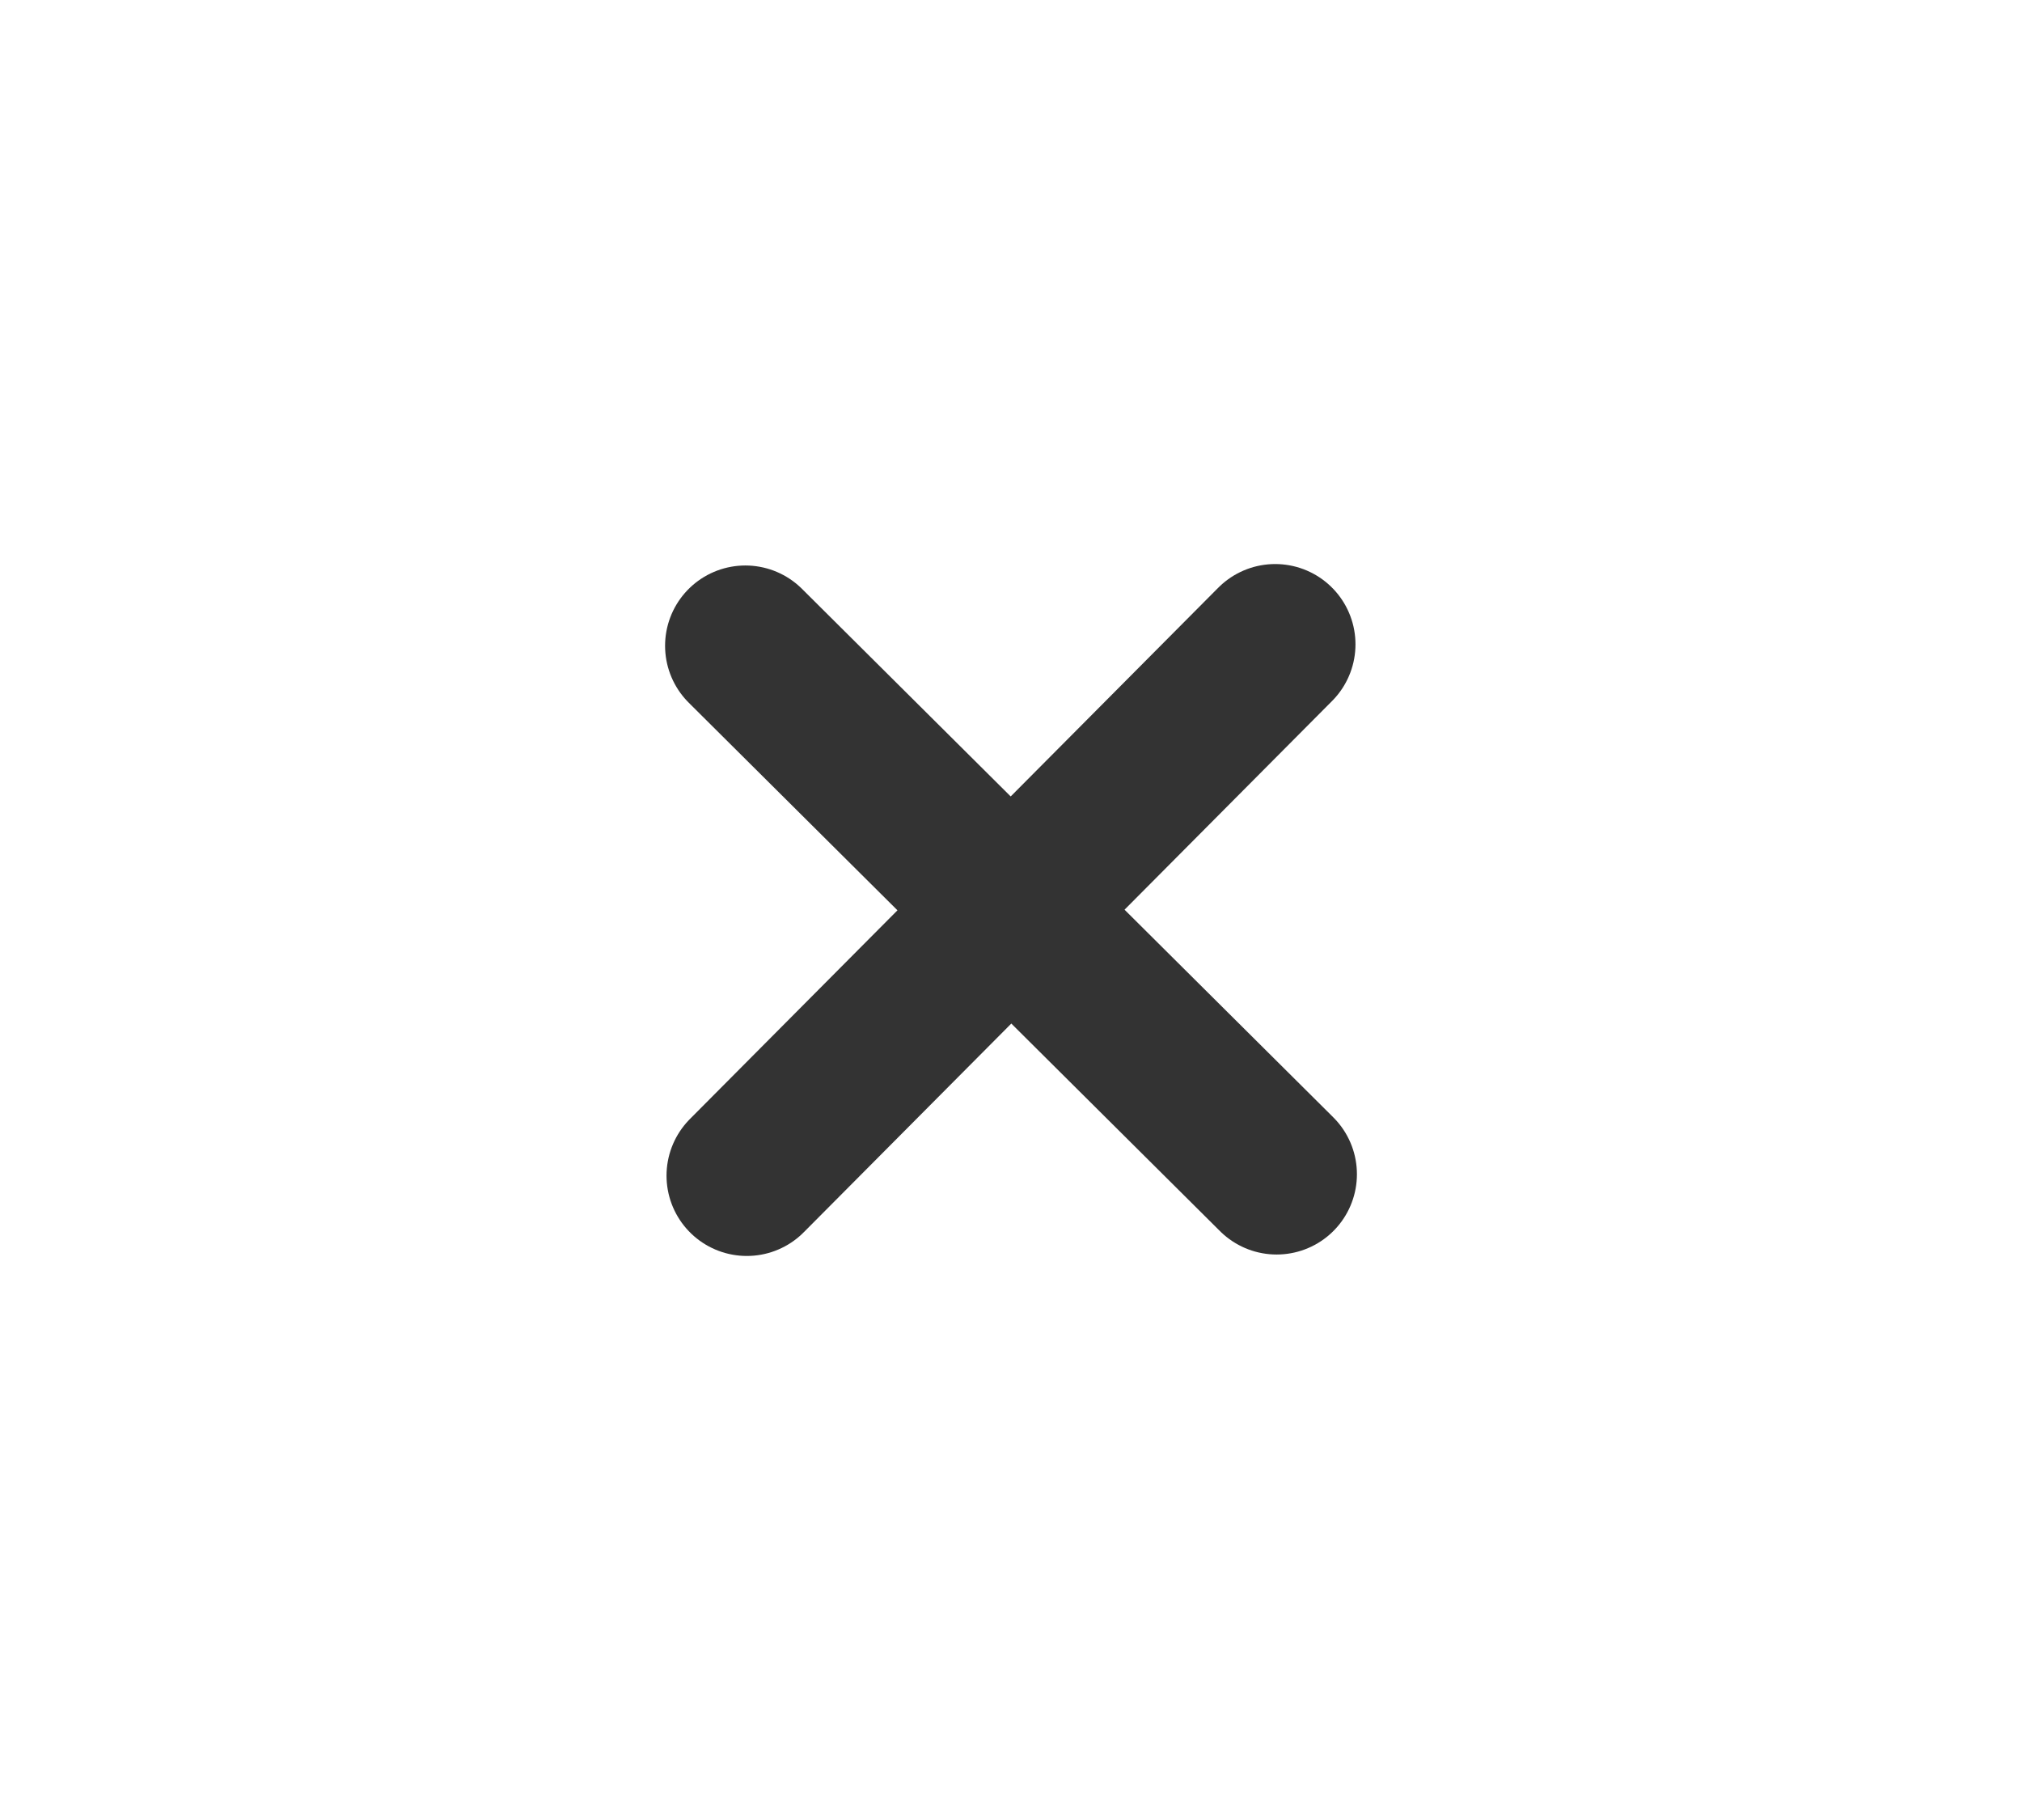
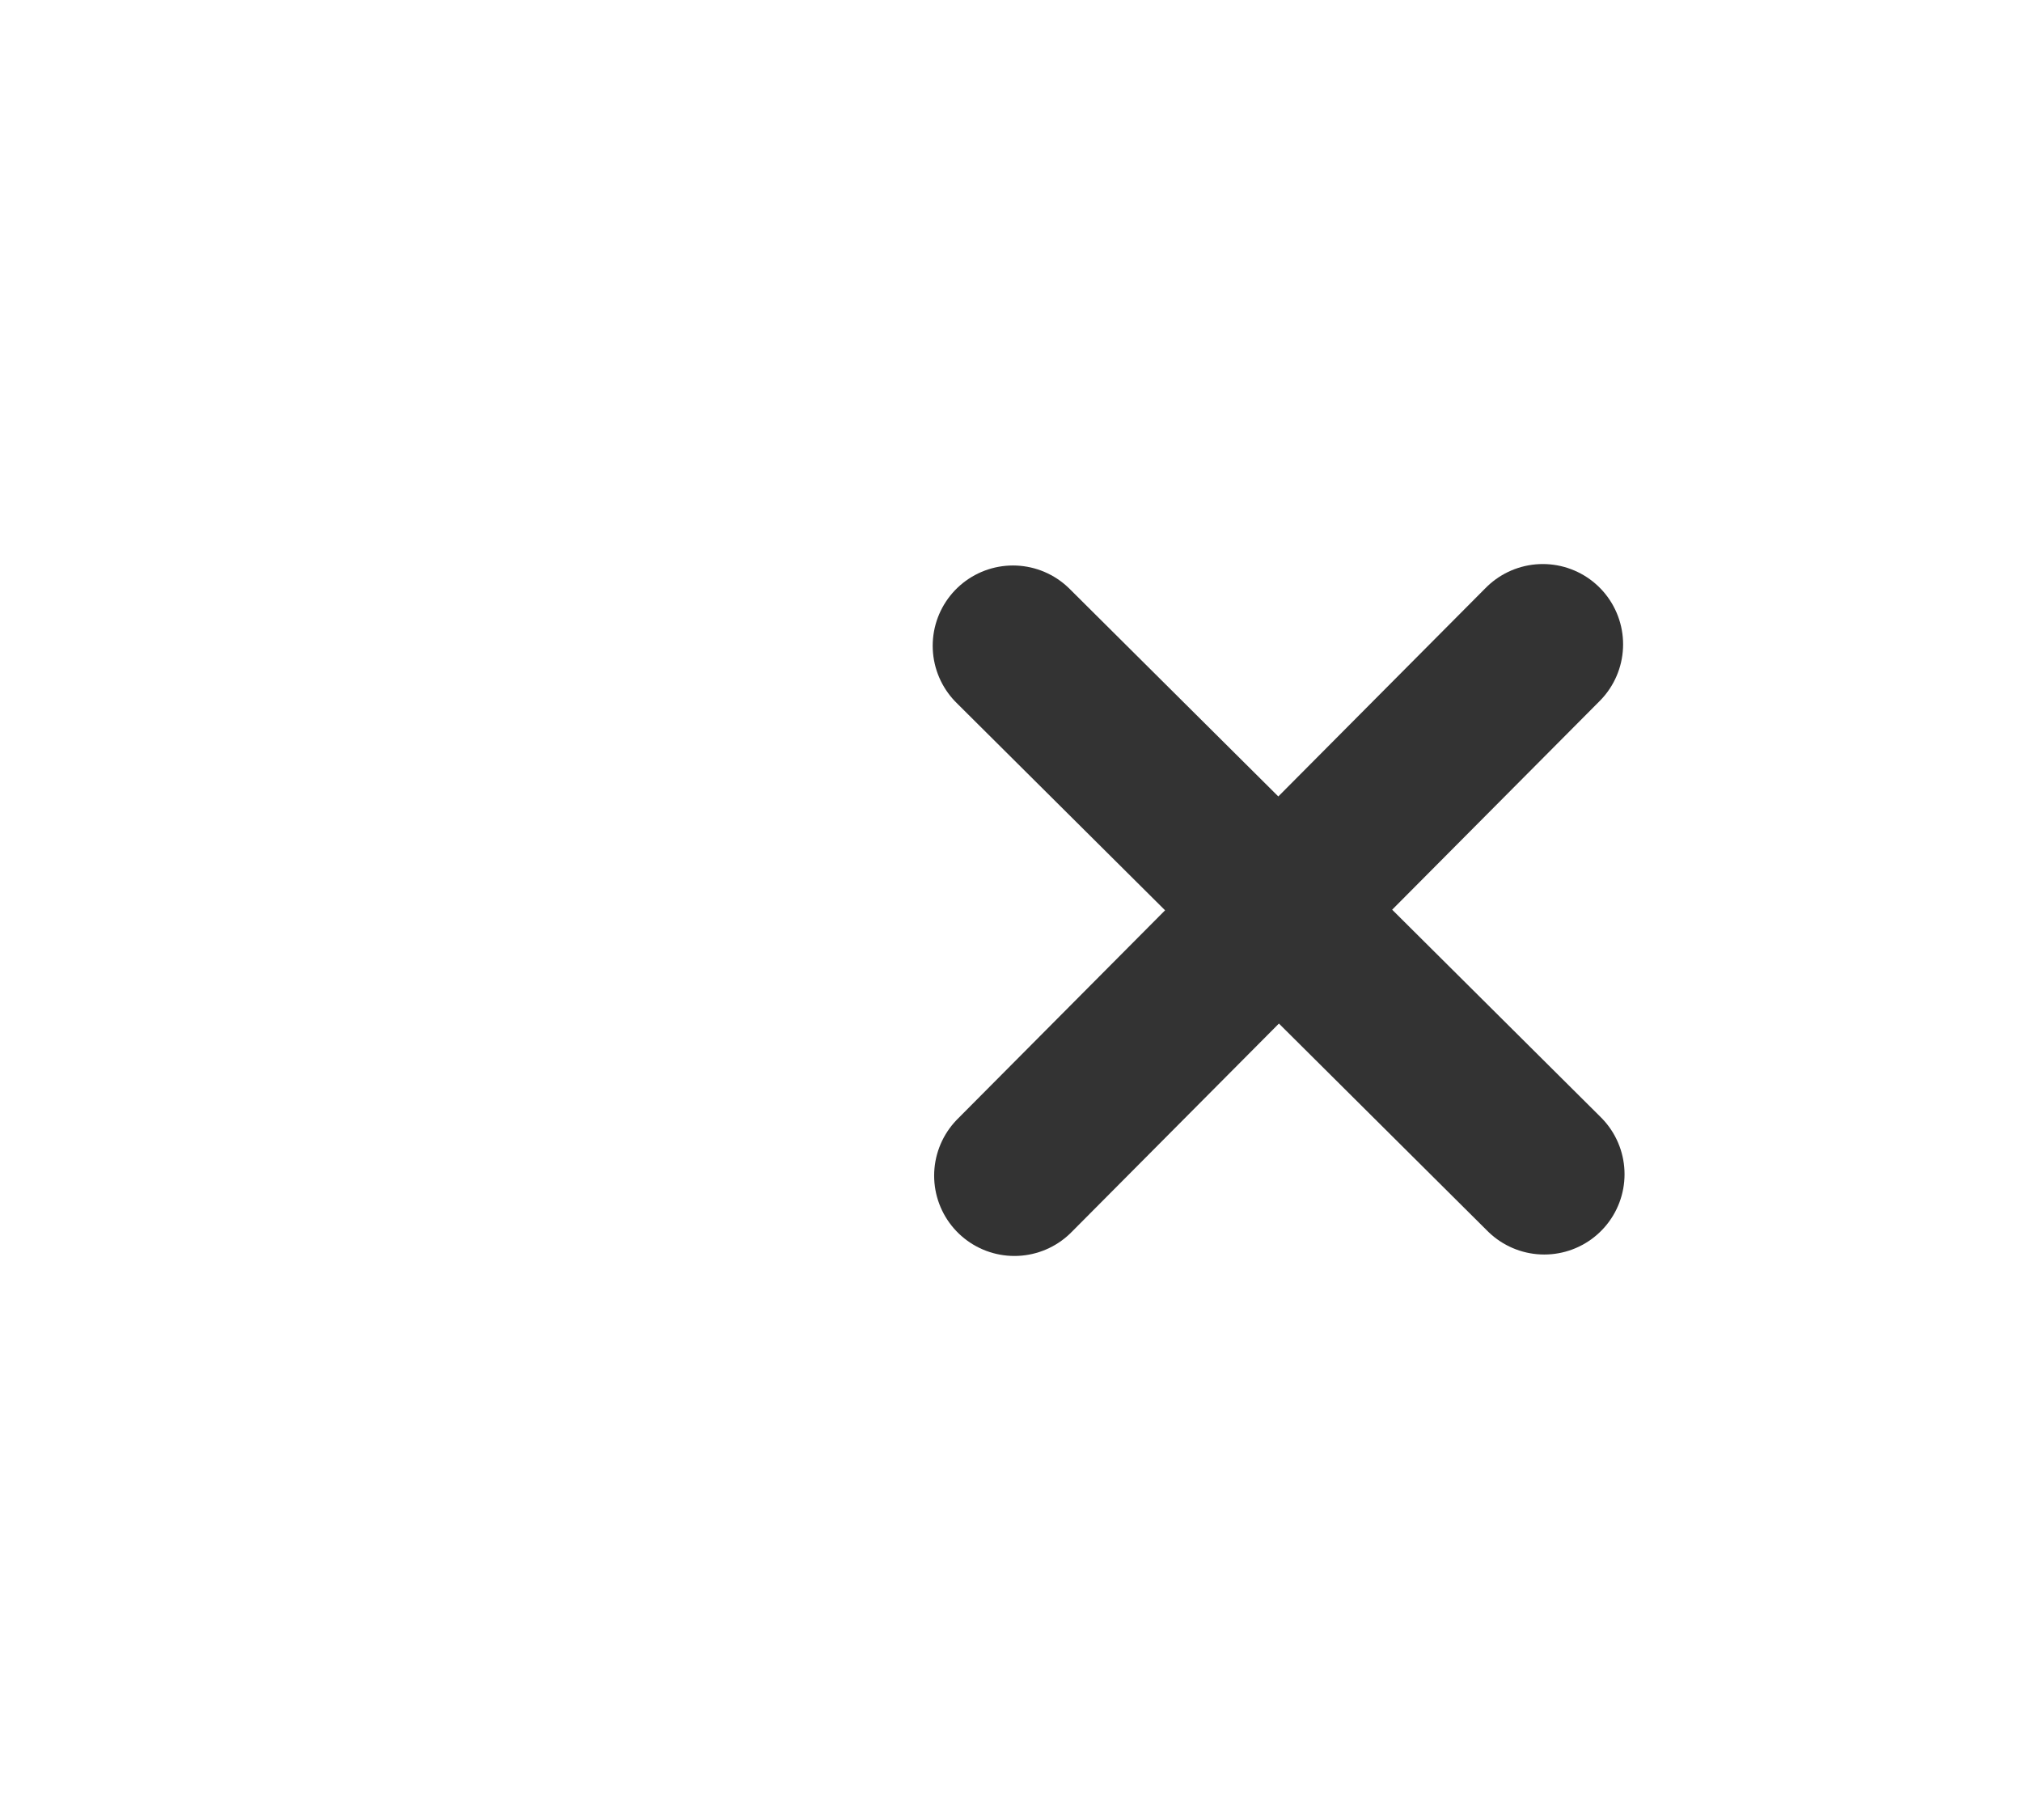
- <svg xmlns="http://www.w3.org/2000/svg" width="40" height="36" viewBox="0 0 34 34" fill="none">
+ <svg xmlns="http://www.w3.org/2000/svg" width="40" height="36" viewBox="0 0 24 34" fill="none">
  <path d="M21.936 12.037L12.064 21.963" stroke="#333" stroke-width="3" stroke-linecap="round" stroke-linejoin="round" />
  <path d="M12.037 12.064L21.963 21.936" stroke="#333" stroke-width="3" stroke-linecap="round" stroke-linejoin="round" />
</svg>
